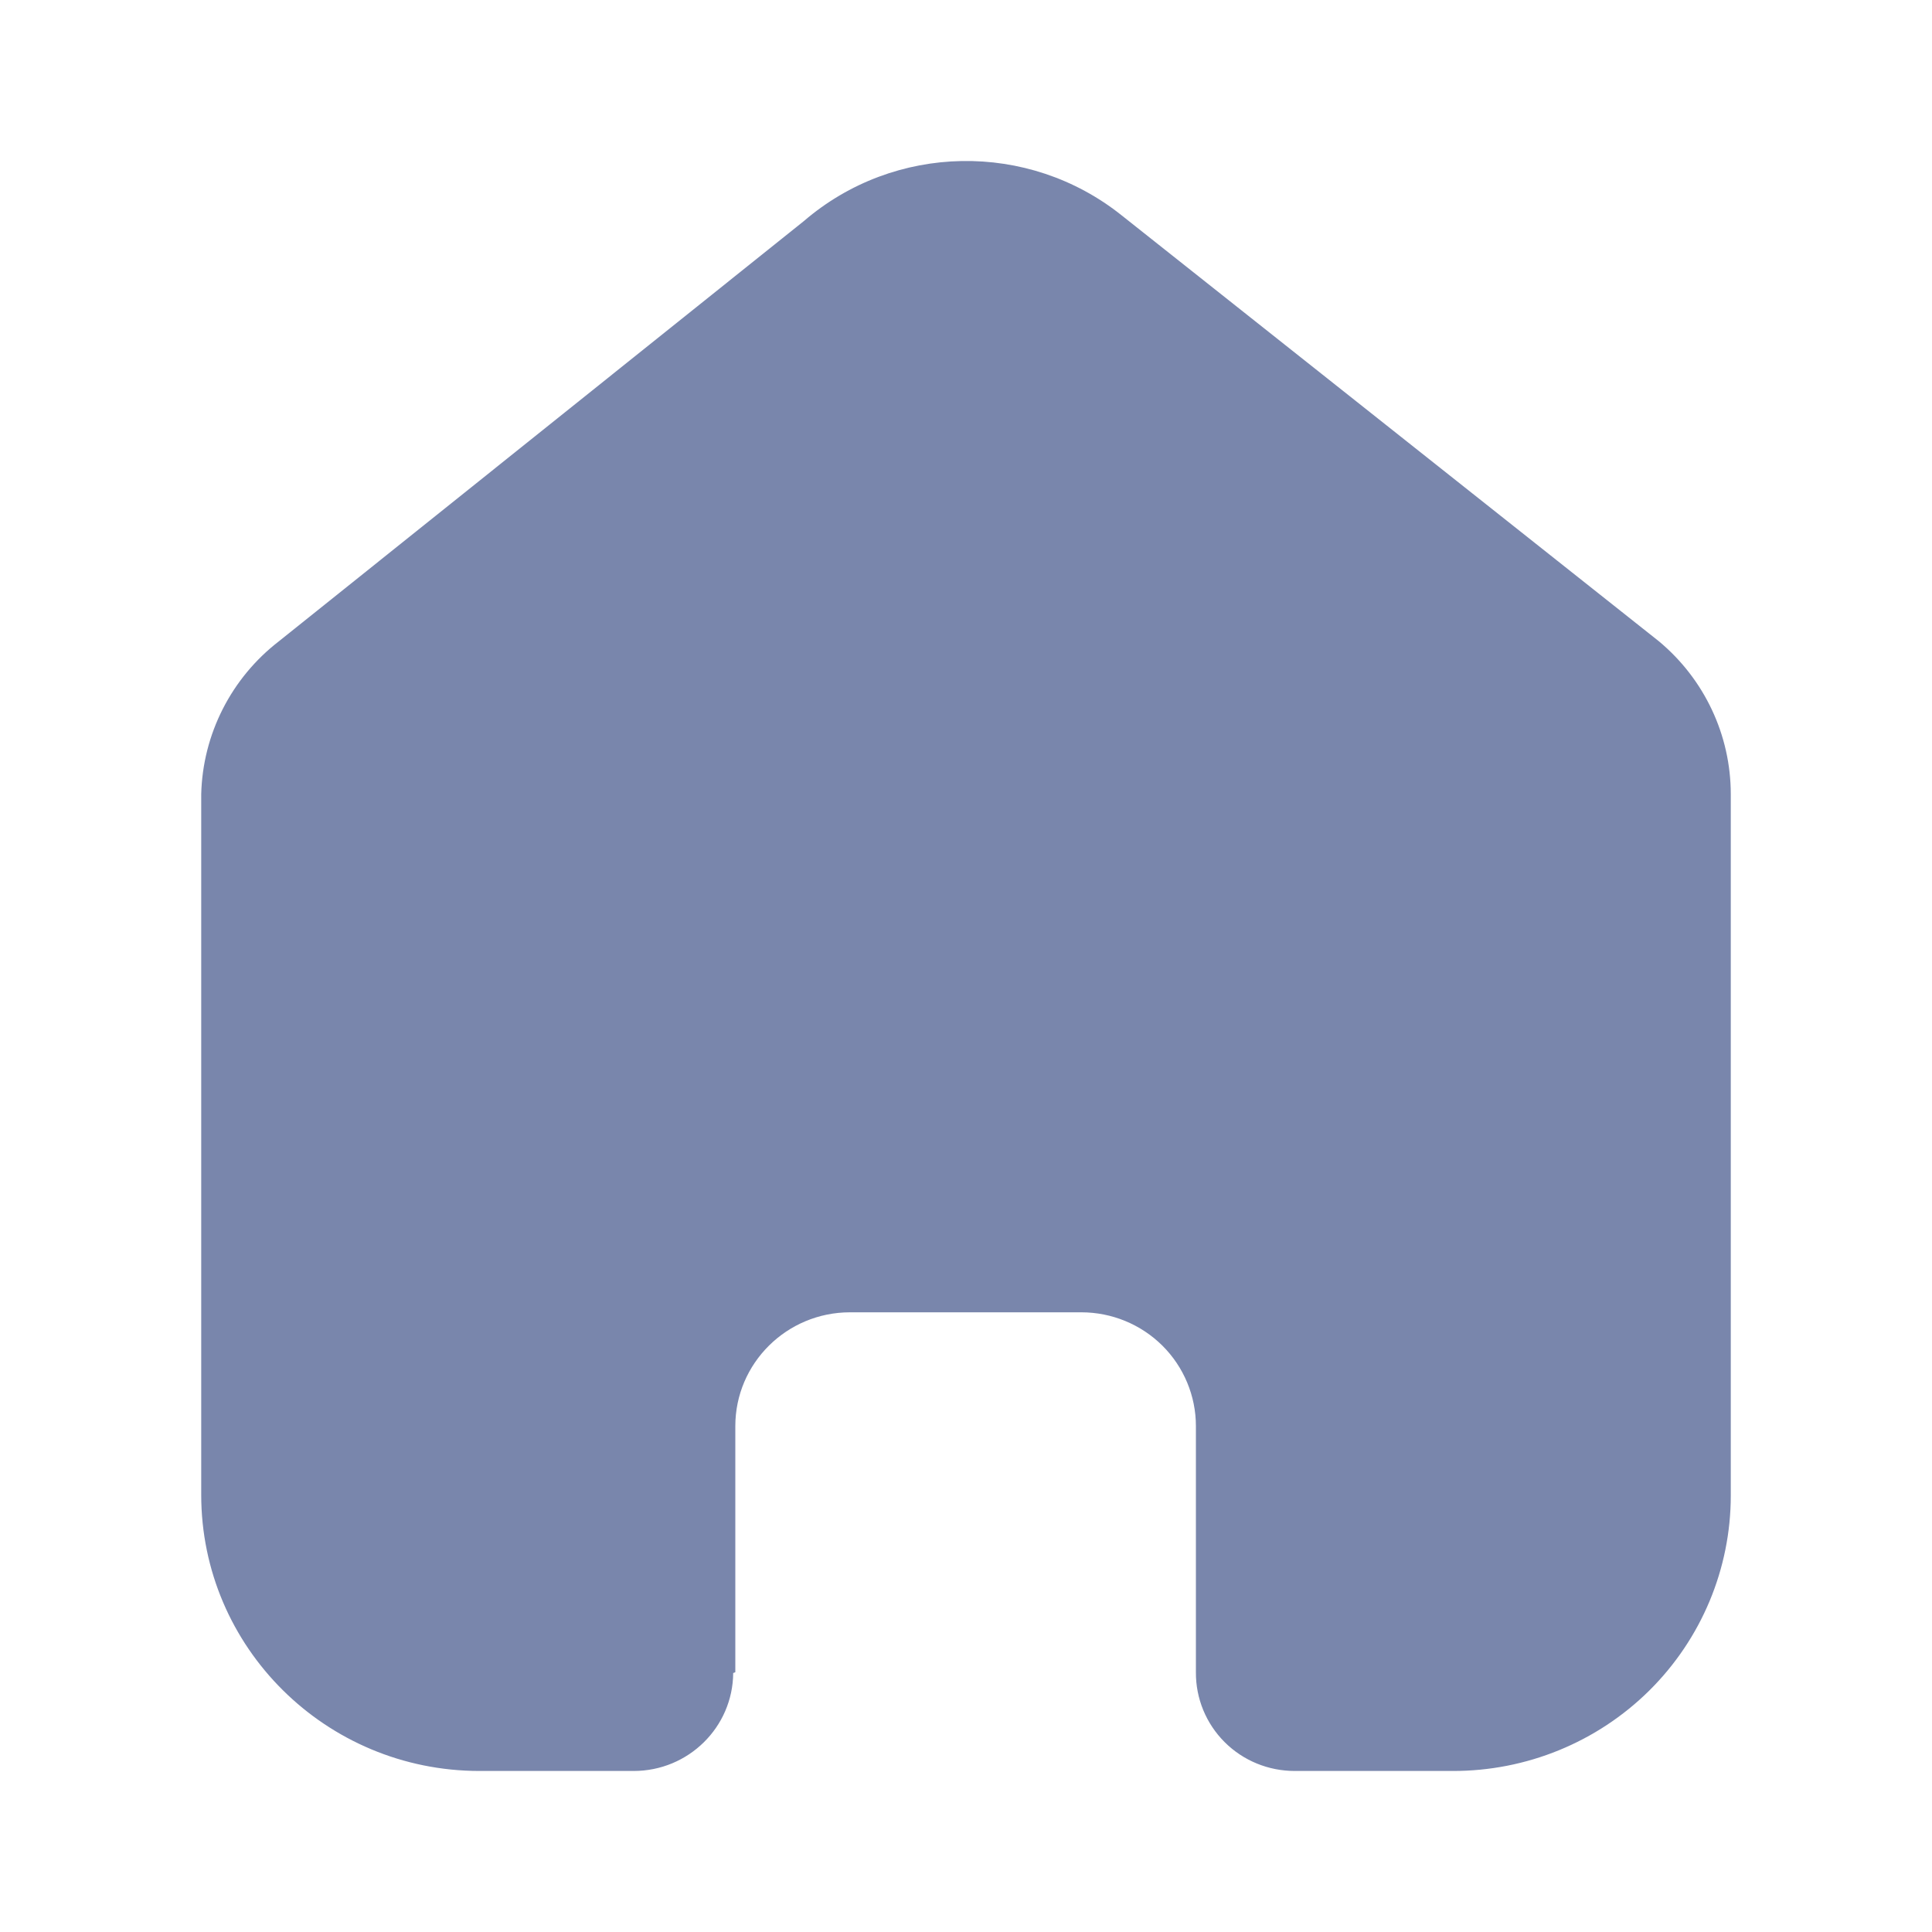
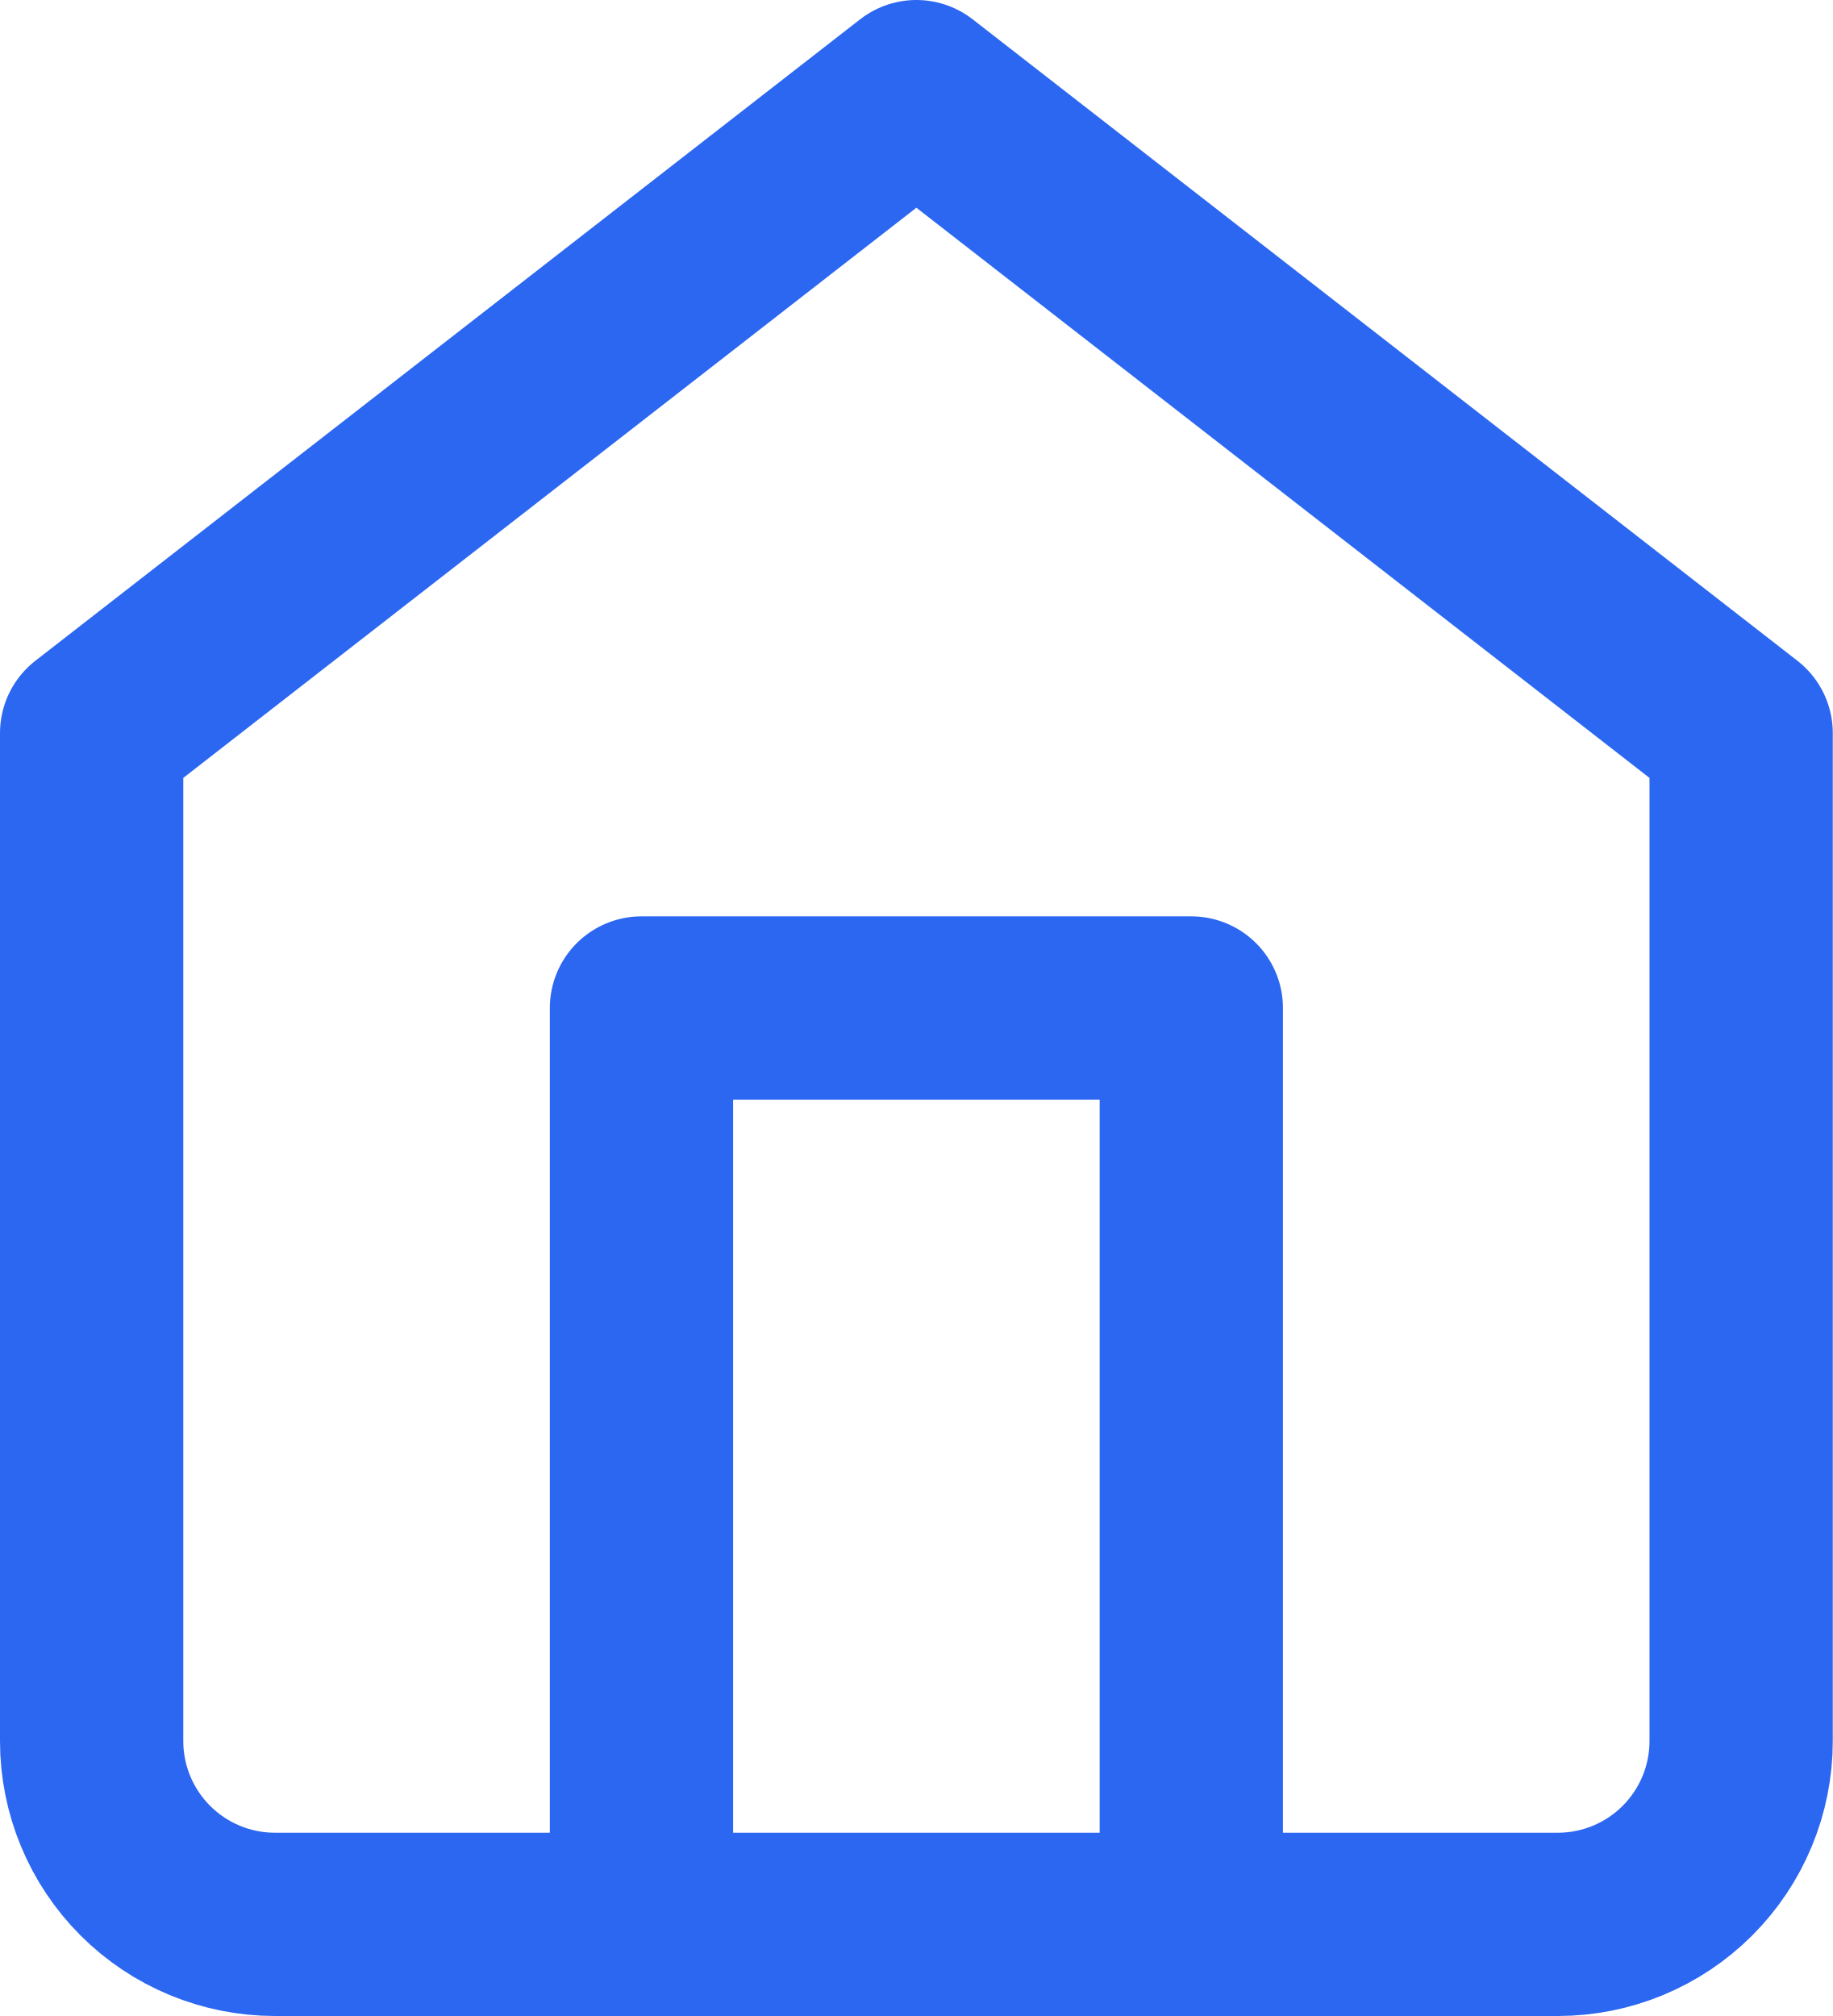
- <svg xmlns="http://www.w3.org/2000/svg" width="20" height="20" viewBox="0 0 20 20" fill="none">
-   <path d="M7.612 17.311V14.763C7.612 14.113 8.144 13.585 8.799 13.585H11.194C11.509 13.585 11.81 13.709 12.033 13.93C12.255 14.151 12.38 14.451 12.38 14.763V17.311C12.378 17.582 12.485 17.842 12.677 18.034C12.869 18.226 13.13 18.333 13.403 18.333H15.037C15.8 18.335 16.532 18.036 17.073 17.501C17.613 16.966 17.917 16.239 17.917 15.482V8.222C17.917 7.61 17.644 7.03 17.171 6.637L11.612 2.23C10.645 1.457 9.259 1.482 8.321 2.289L2.889 6.637C2.394 7.018 2.098 7.601 2.083 8.222V15.474C2.083 17.053 3.373 18.333 4.964 18.333H6.56C7.126 18.333 7.586 17.88 7.59 17.319L7.612 17.311Z" fill="#7986AC" />
+ <svg xmlns="http://www.w3.org/2000/svg" width="20" height="22" viewBox="0 0 20 22" fill="none">
+   <g id="home">
+     <path id="Vector" d="M1 8L10 1L19 8V19C19 19.53 18.789 20.039 18.414 20.414C18.039 20.789 17.53 21 17 21H3C2.47 21 1.961 20.789 1.586 20.414C1.211 20.039 1 19.53 1 19V8Z" stroke="#2C67F2" stroke-width="2" stroke-linecap="round" stroke-linejoin="round" />
+     <path id="Vector_2" d="M7 21V11H13V21" stroke="#2C67F2" stroke-width="2" stroke-linecap="round" stroke-linejoin="round" />
+   </g>
</svg>
